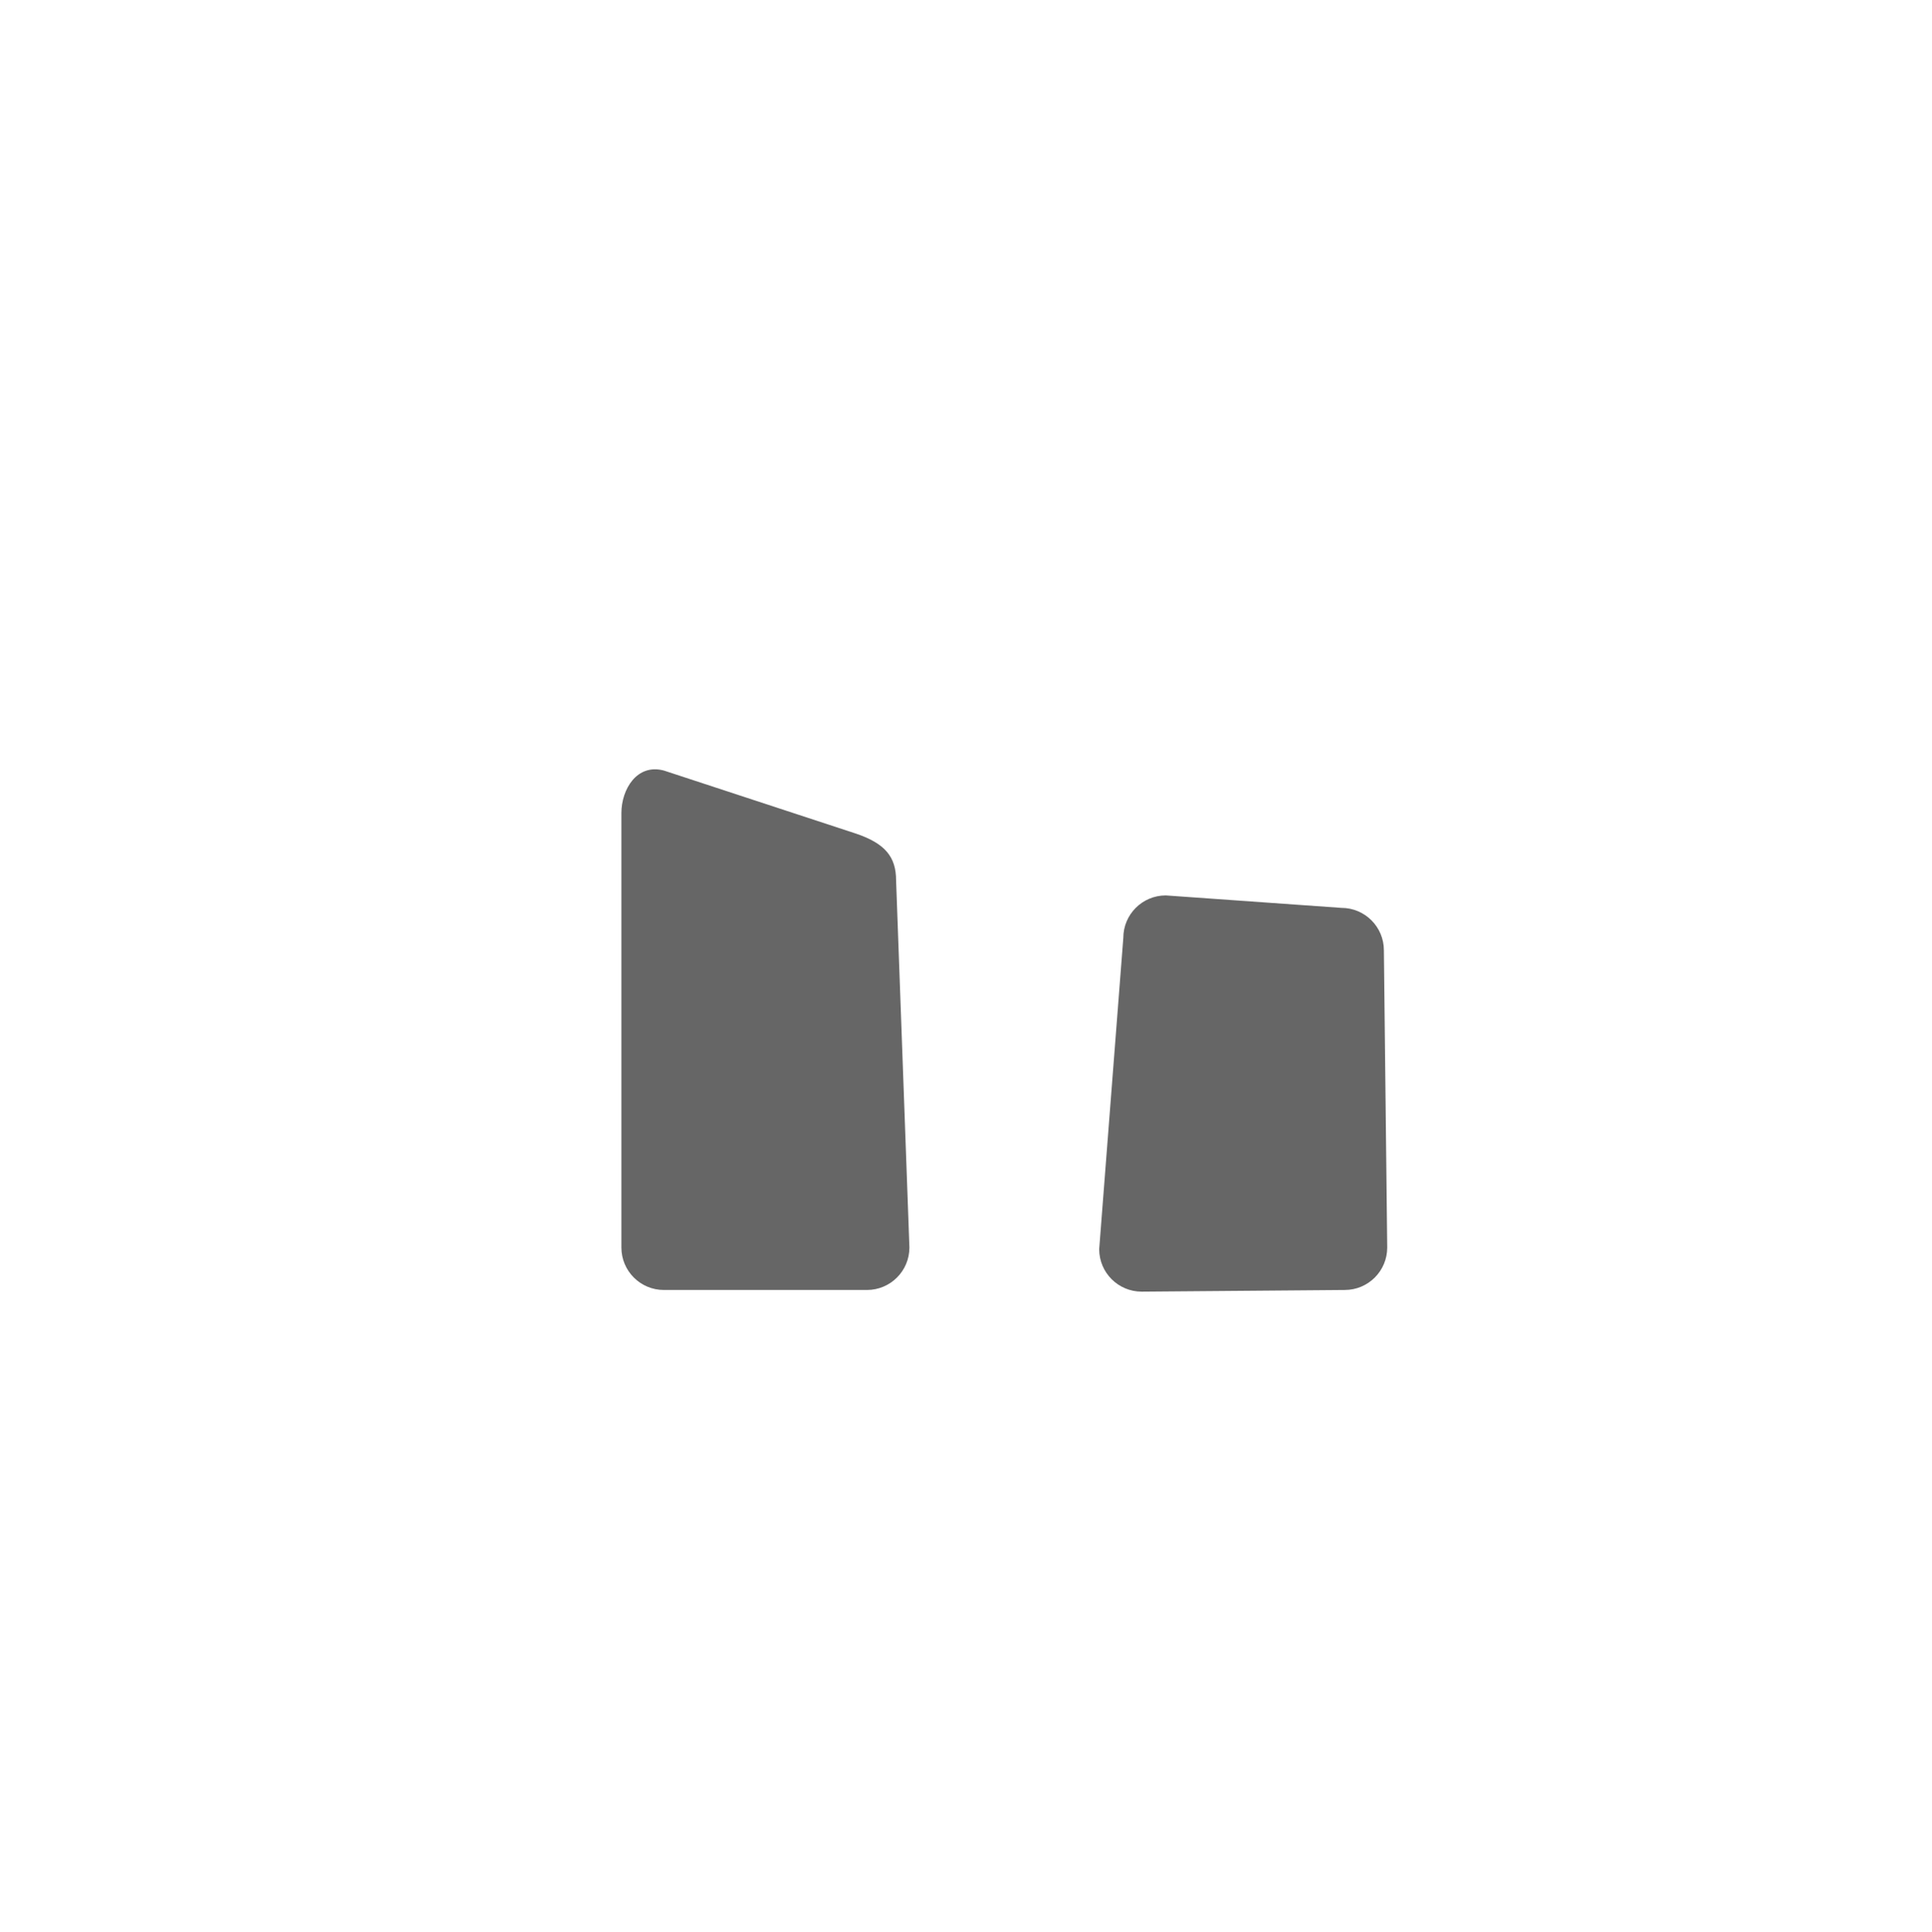
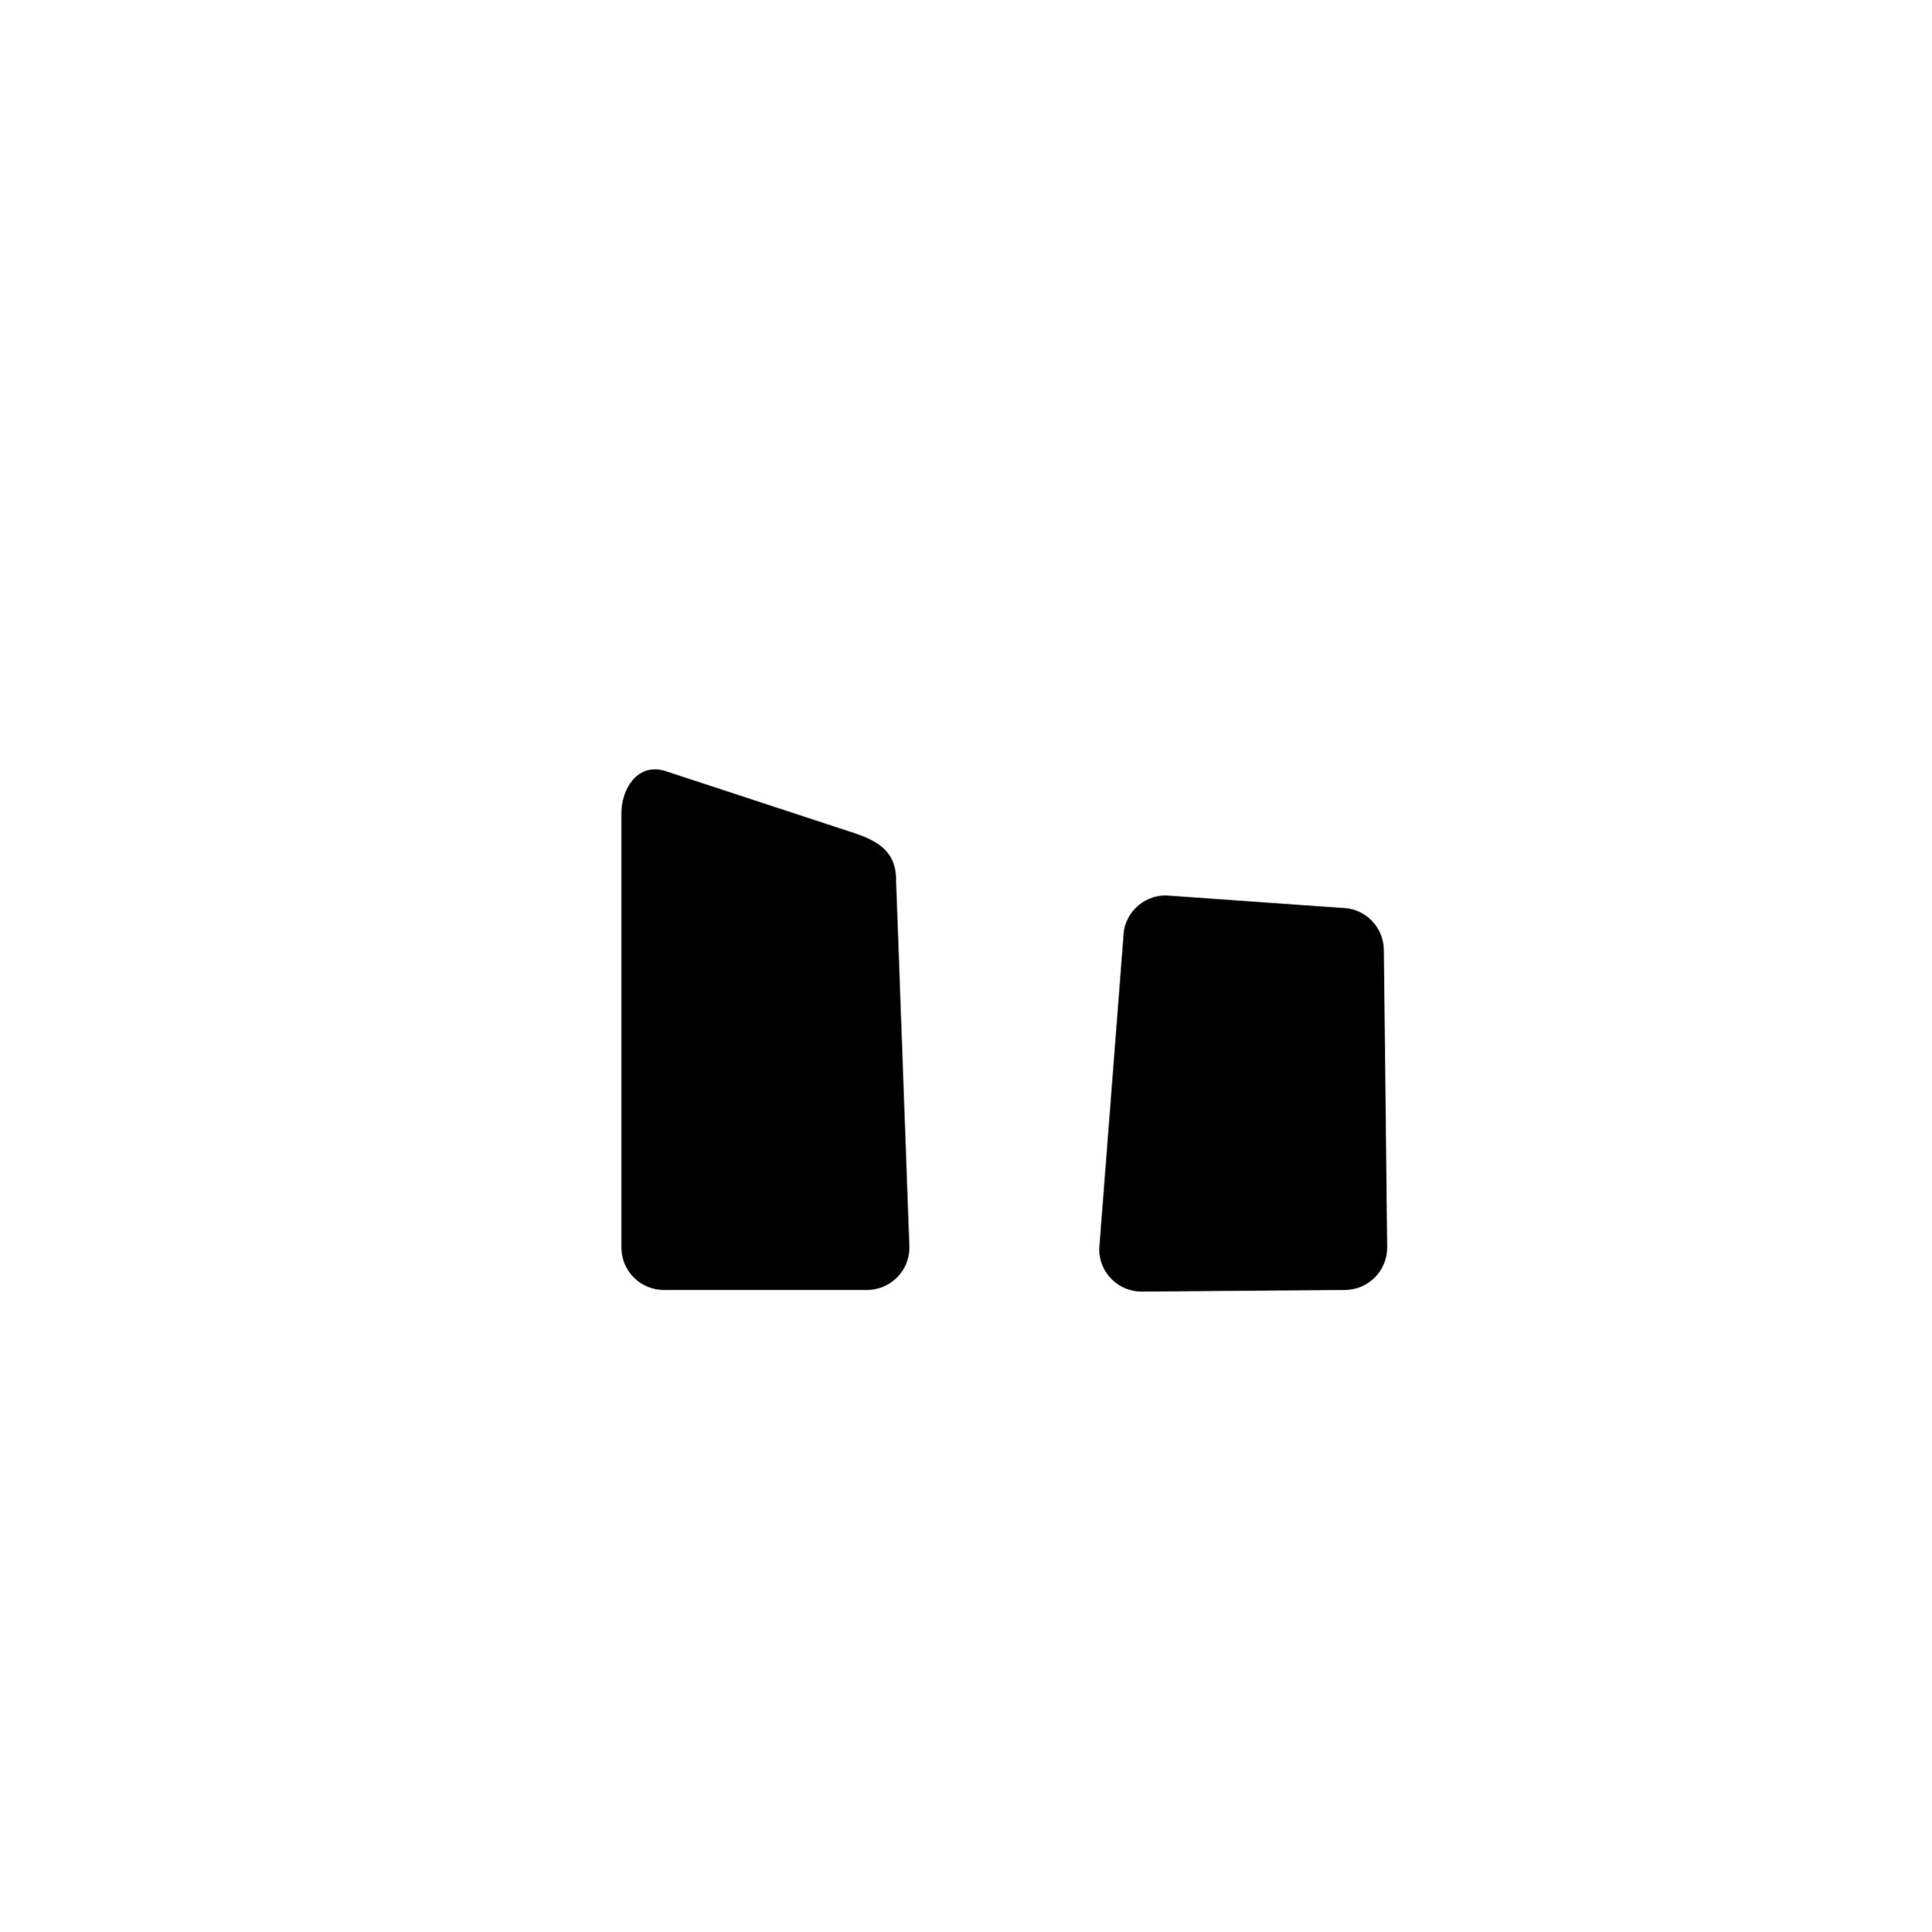
<svg xmlns="http://www.w3.org/2000/svg" version="1.0" viewBox="0 0 580 580">
-   <path d="m273.12 374.66c0 7.045-5.711 12.756-12.756 12.756h-60.988c-7.045 0-12.756-5.711-12.756-12.756v-130.49c0-7.045 4.626-14.926 12.756-12.756l57.53 18.887c8.944 2.984 12.214 7.067 12.214 14.112l4 110.24z" fill="#666" />
-   <path d="m416.62 374.66c0 7.045-5.711 12.756-12.756 12.756l-60.988 0.5c-7.045 0-12.756-5.711-12.756-12.756l7.244-93.488c0-7.045 5.711-12.756 12.756-12.756l52.744 3.744c7.045 0 12.756 5.711 12.756 12.756l1 89.244z" fill="#666" />
+   <path d="m273.12 374.66c0 7.045-5.711 12.756-12.756 12.756h-60.988c-7.045 0-12.756-5.711-12.756-12.756v-130.49c0-7.045 4.626-14.926 12.756-12.756l57.53 18.887c8.944 2.984 12.214 7.067 12.214 14.112l4 110.24z" />
+   <path d="m416.62 374.66c0 7.045-5.711 12.756-12.756 12.756l-60.988 0.5c-7.045 0-12.756-5.711-12.756-12.756l7.244-93.488c0-7.045 5.711-12.756 12.756-12.756l52.744 3.744c7.045 0 12.756 5.711 12.756 12.756l1 89.244z" />
</svg>
